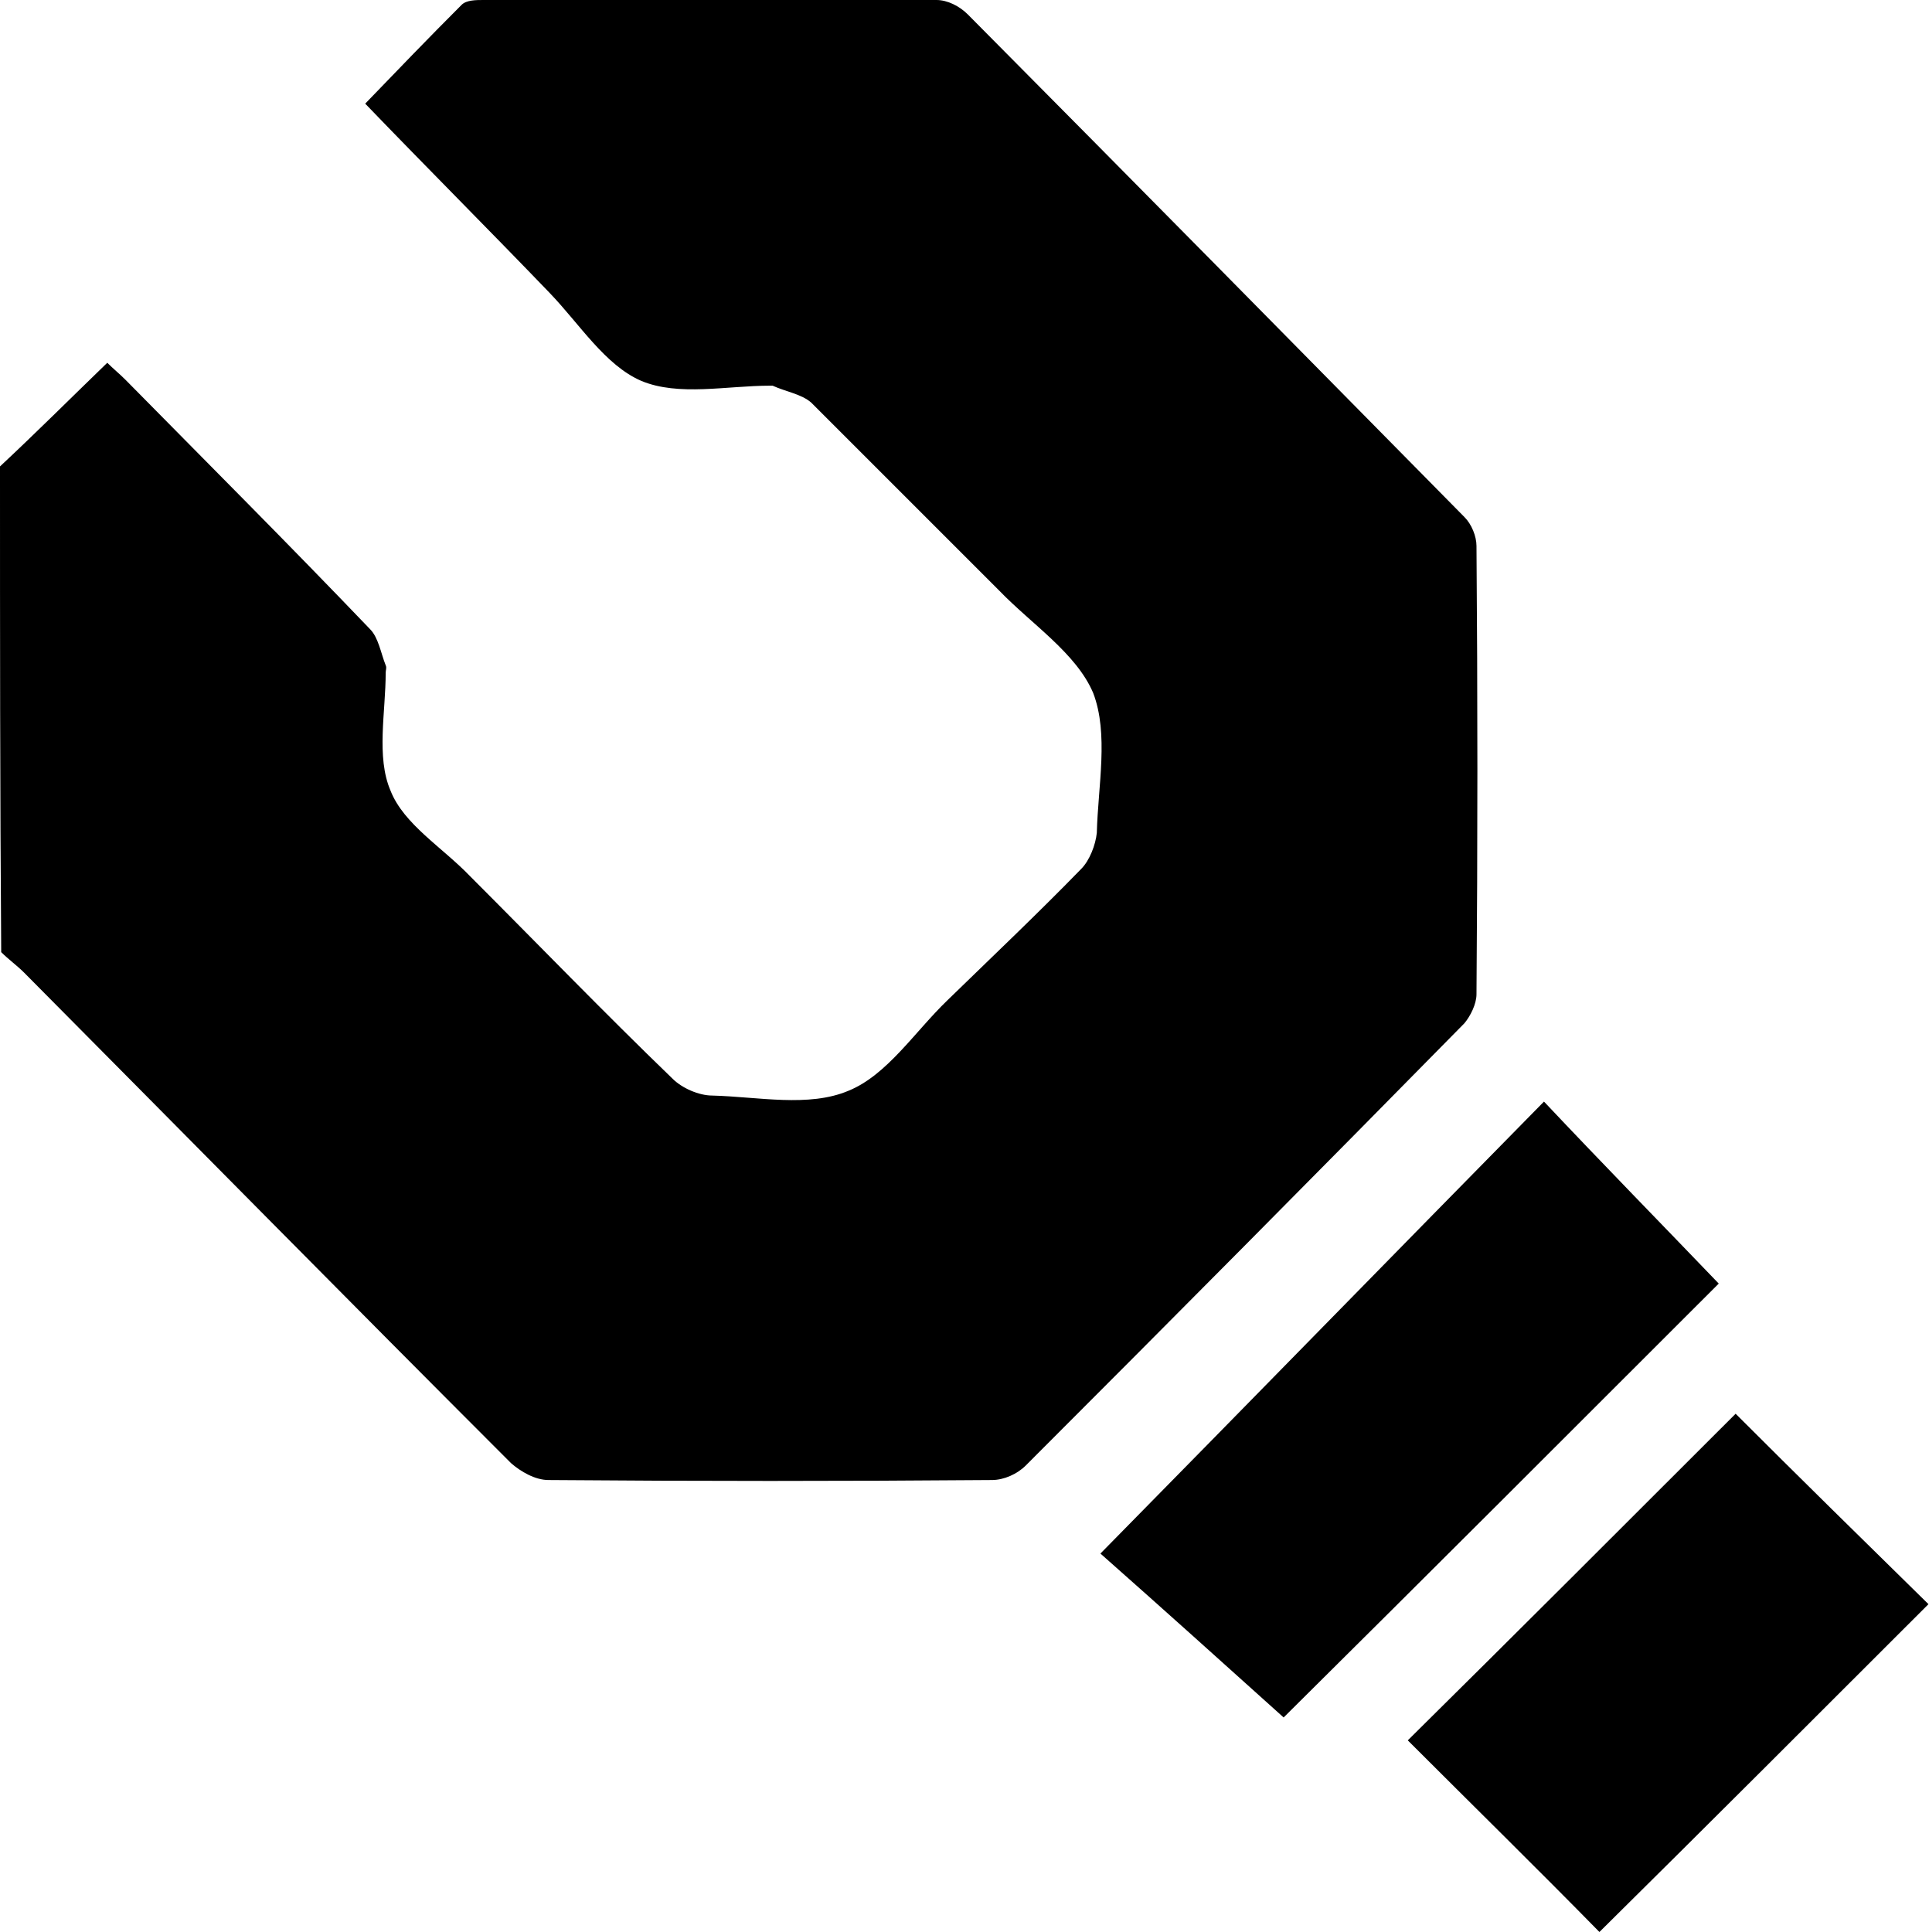
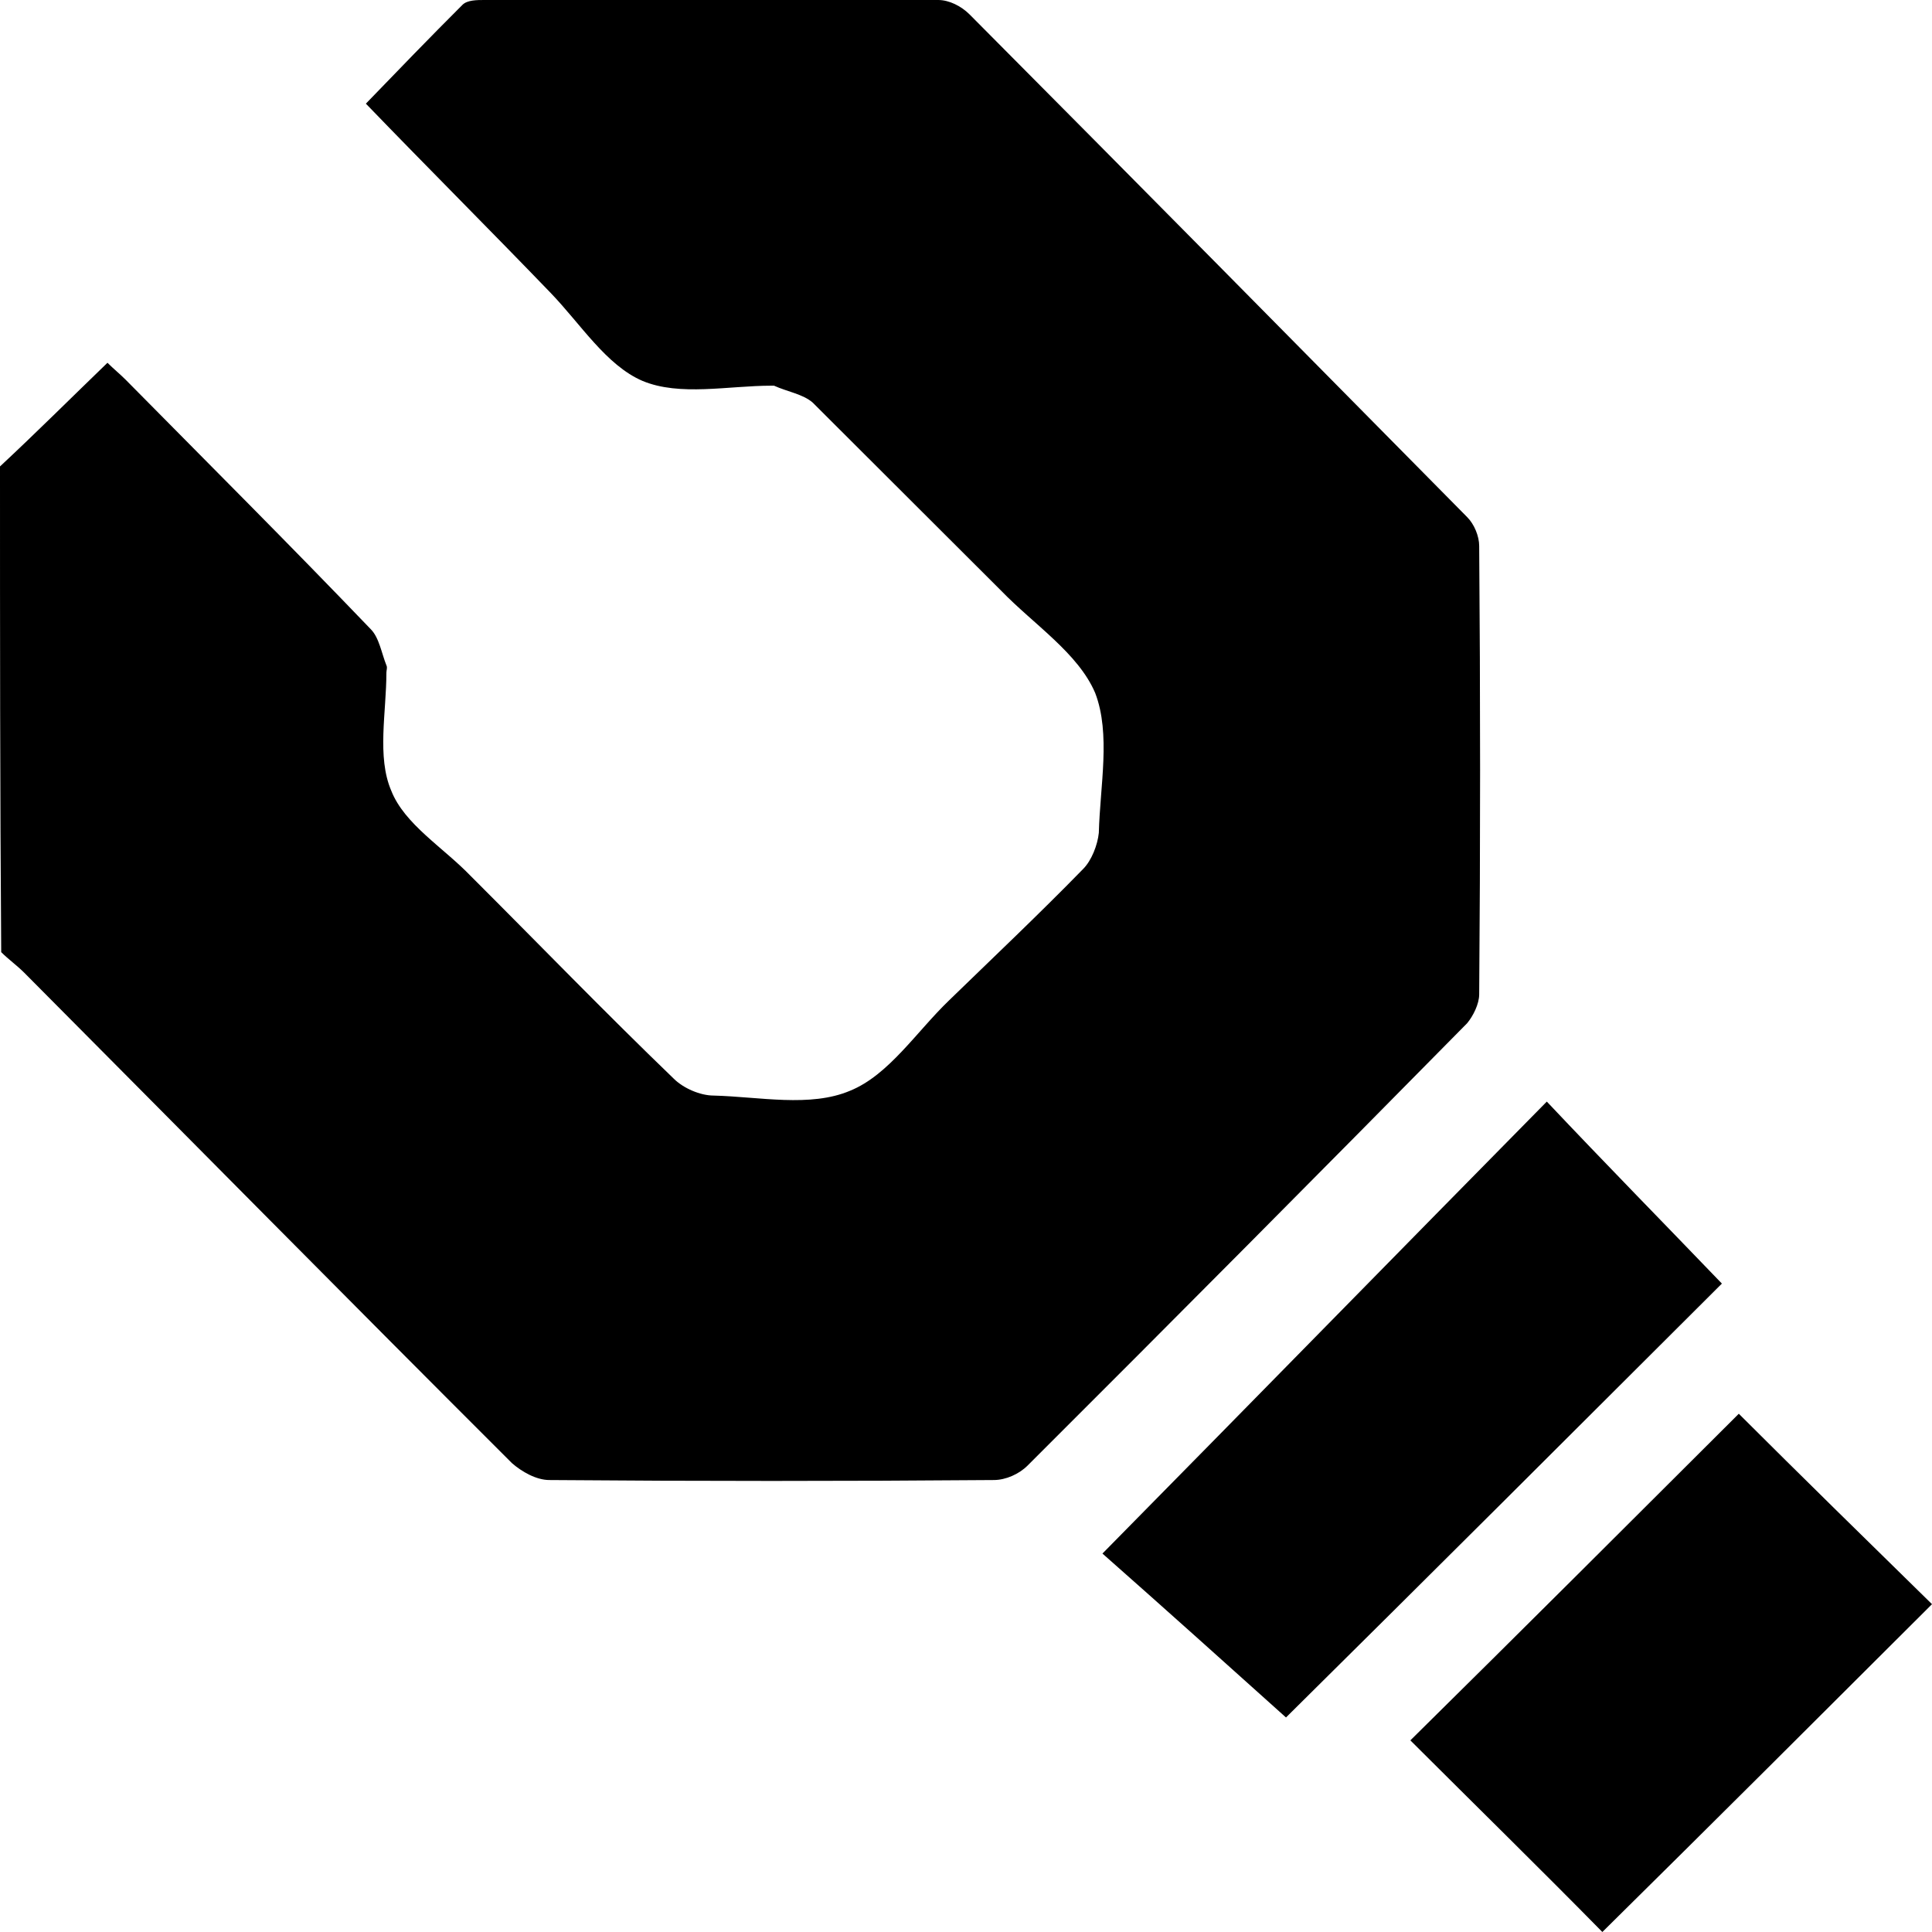
<svg xmlns="http://www.w3.org/2000/svg" version="2.0" viewbox="0 0 256 256" id="svg10">
  <defs id="defs14" />
-   <g id="g8" transform="translate(189,-316.7)">
+   <g id="g8" transform="matrix(1.6,0,0,1.597006,302.4,-505.7717)">
    <path d="m -189,355.4 c 3,-2.8 5.9,-5.7 8.9,-8.6 0.5,0.5 1,0.9 1.5,1.4 6.8,6.9 13.6,13.7 20.3,20.7 0.7,0.7 0.9,2 1.3,3 0.1,0.2 0,0.4 0,0.6 0,3.3 -0.8,7 0.4,9.8 1.1,2.8 4.3,4.7 6.6,7.1 5.6,5.6 11.1,11.3 16.8,16.8 0.8,0.8 2.2,1.4 3.3,1.4 3.8,0.1 8,1 11.3,-0.4 3.2,-1.3 5.5,-4.9 8.2,-7.5 3.7,-3.6 7.5,-7.2 11.1,-10.9 0.7,-0.7 1.2,-2 1.3,-3 0.1,-3.9 1,-8.2 -0.3,-11.6 -1.4,-3.3 -5.1,-5.7 -7.8,-8.5 -5.2,-5.2 -10.4,-10.4 -15.6,-15.6 -0.8,-0.7 -2.1,-0.9 -3.2,-1.4 -0.1,0 -0.1,0 -0.2,0 -3.6,0 -7.6,0.9 -10.7,-0.4 -3,-1.3 -5.1,-4.7 -7.6,-7.3 -5,-5.2 -10.1,-10.3 -15.3,-15.7 2.7,-2.8 5.3,-5.5 8,-8.2 0.4,-0.4 1.2,-0.4 1.8,-0.4 12.5,0 25.1,0 37.6,0 0.9,0 1.9,0.5 2.6,1.2 13.8,13.9 27.5,27.8 41.2,41.7 0.6,0.6 1,1.6 1,2.4 0.1,12.4 0.1,24.8 0,37.2 0,0.8 -0.5,1.8 -1,2.4 -12.1,12.3 -24.2,24.5 -36.4,36.7 -0.7,0.7 -1.8,1.2 -2.8,1.2 -12.3,0.1 -24.5,0.1 -36.8,0 -1.1,0 -2.3,-0.7 -3.1,-1.4 -13.5,-13.5 -26.9,-27.1 -40.4,-40.7 -0.6,-0.6 -1.3,-1.1 -1.9,-1.7 -0.1,-13.2 -0.1,-26.7 -0.1,-40.3 z" id="path2" />
    <path d="m -82.5,459.2 c -5,-4.5 -10,-9 -15.2,-13.6 12.5,-12.7 24.5,-25 36.8,-37.5 4.9,5.2 9.8,10.2 14.5,15.1 -12.1,12.1 -24.4,24.4 -36.1,36 z" id="path4" />
    <path d="m -72.2,461.1 c 9,-8.9 18.2,-18.1 27.2,-27.1 5.2,5.2 10.7,10.6 16,15.8 -9,9 -18.2,18.2 -27.3,27.2 -5.1,-5.2 -10.6,-10.6 -15.9,-15.9 z" id="path6" />
  </g>
</svg>
